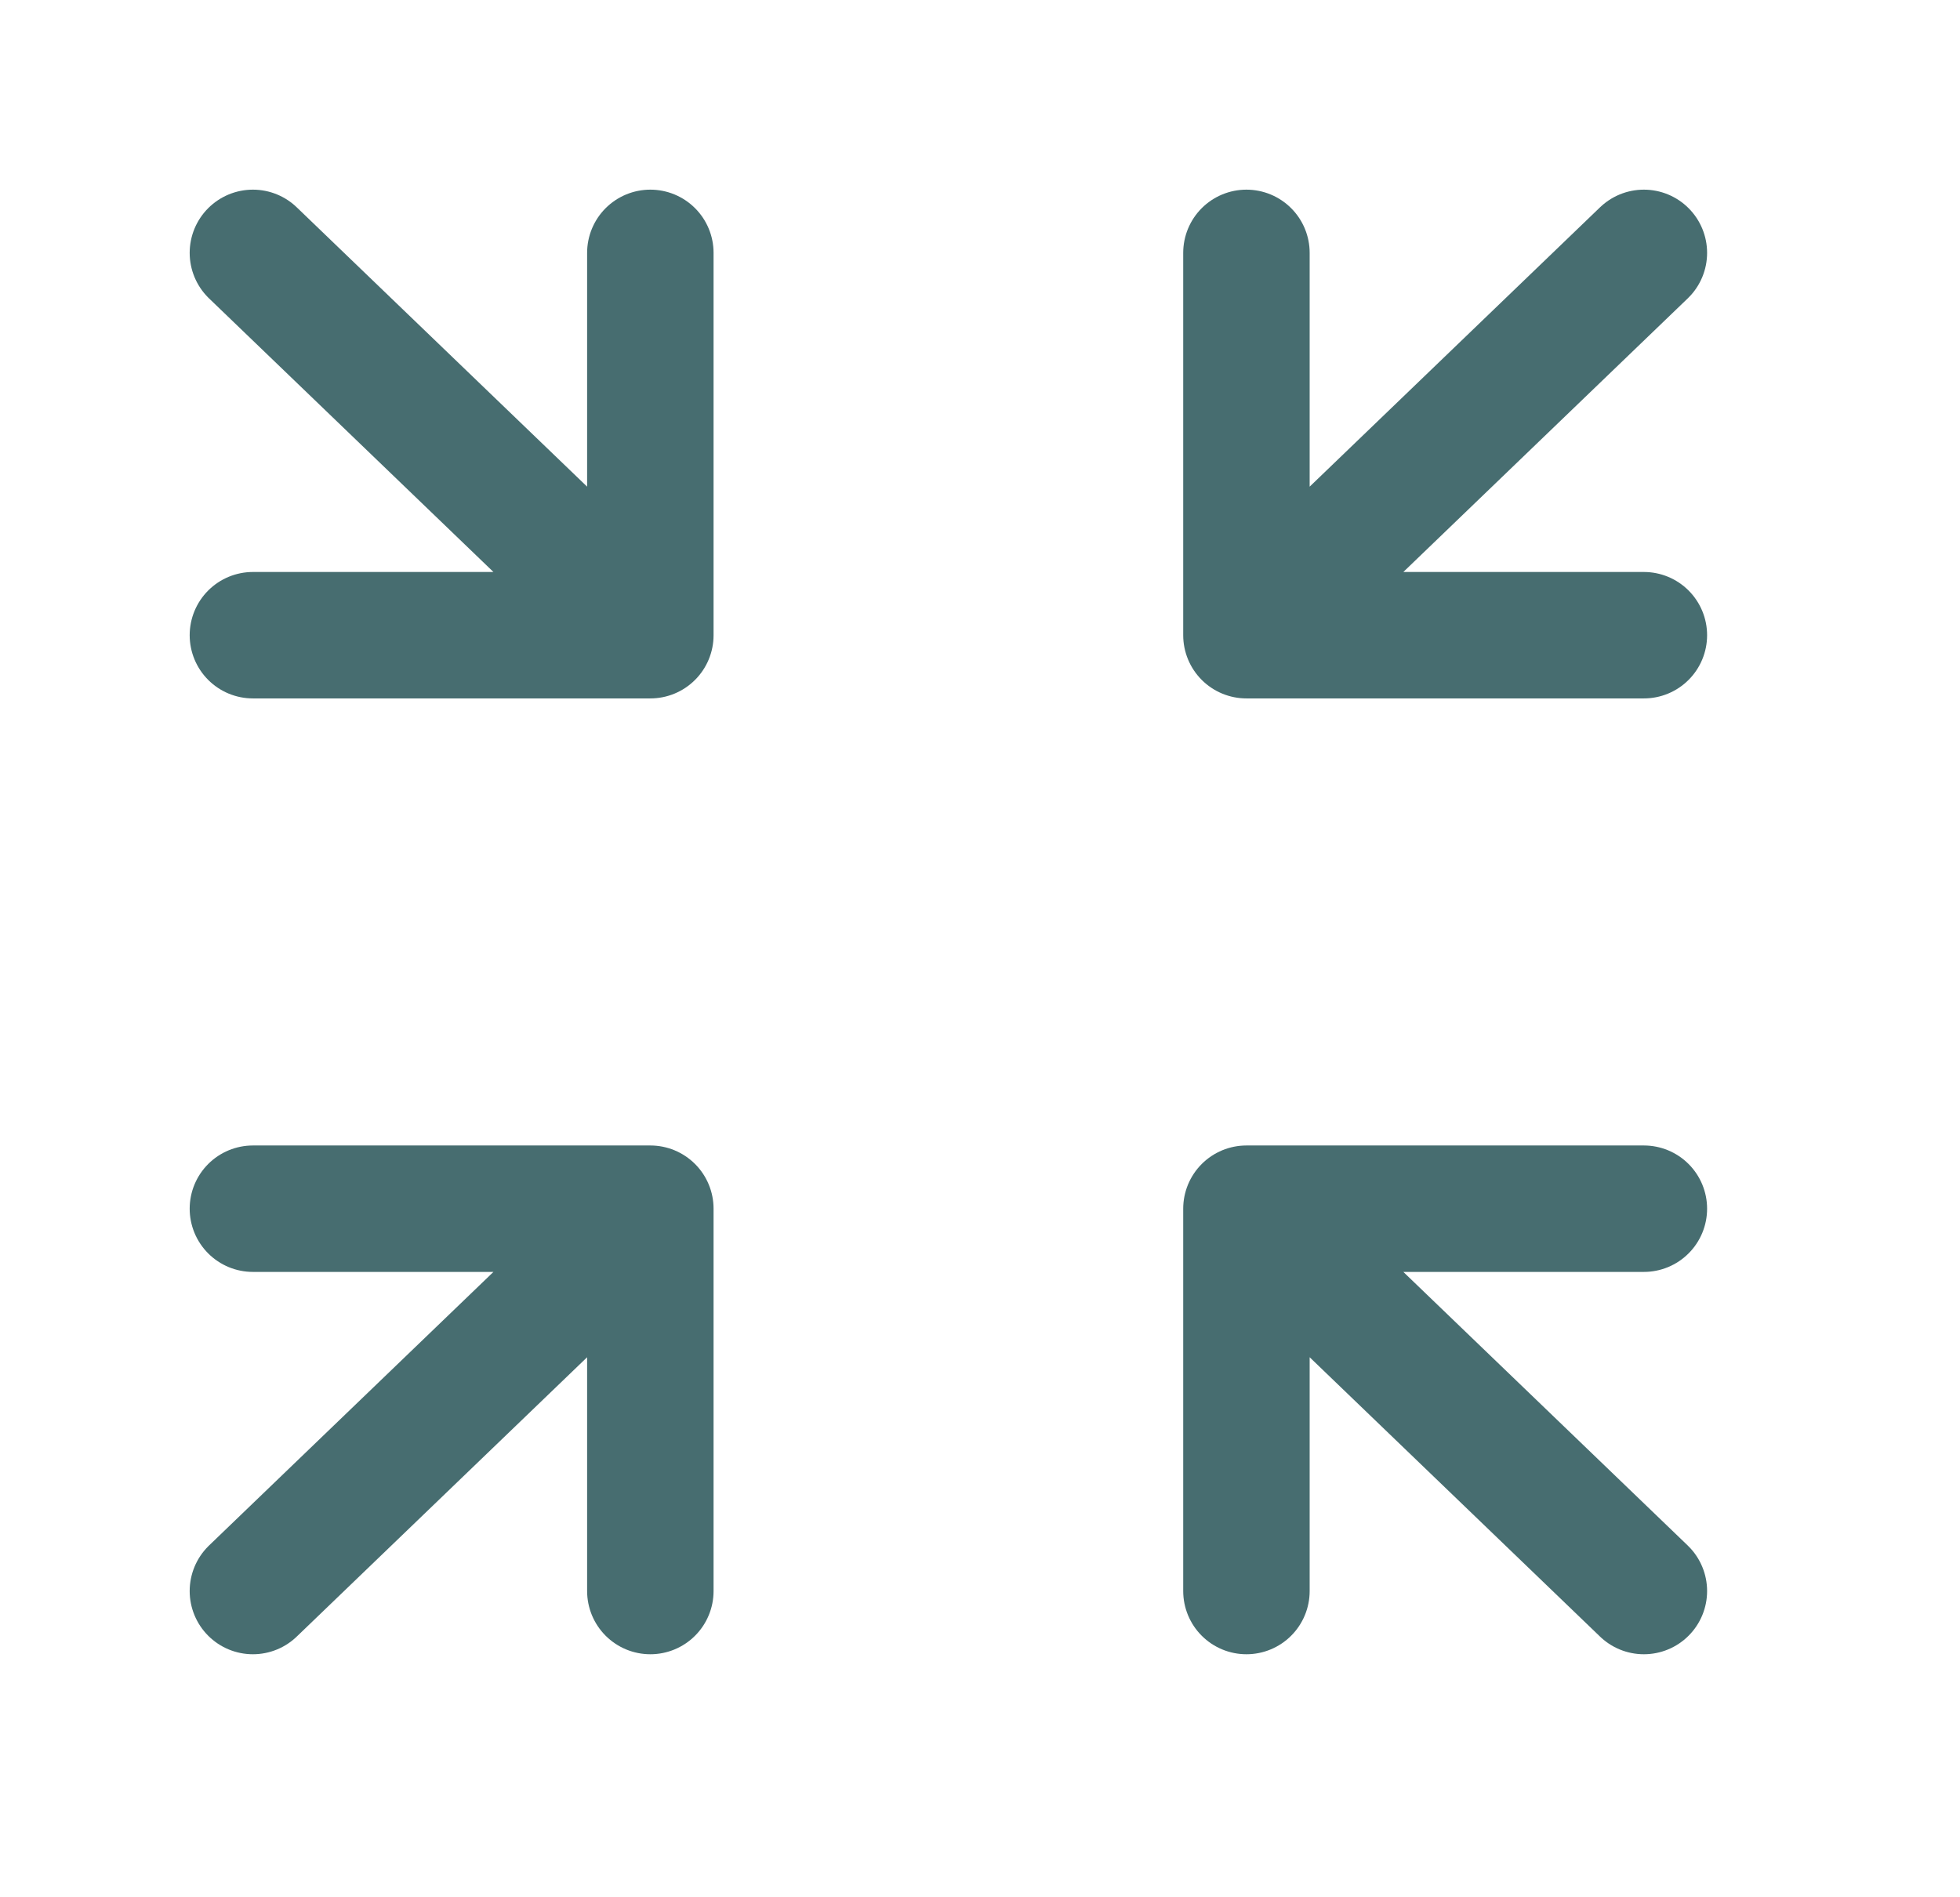
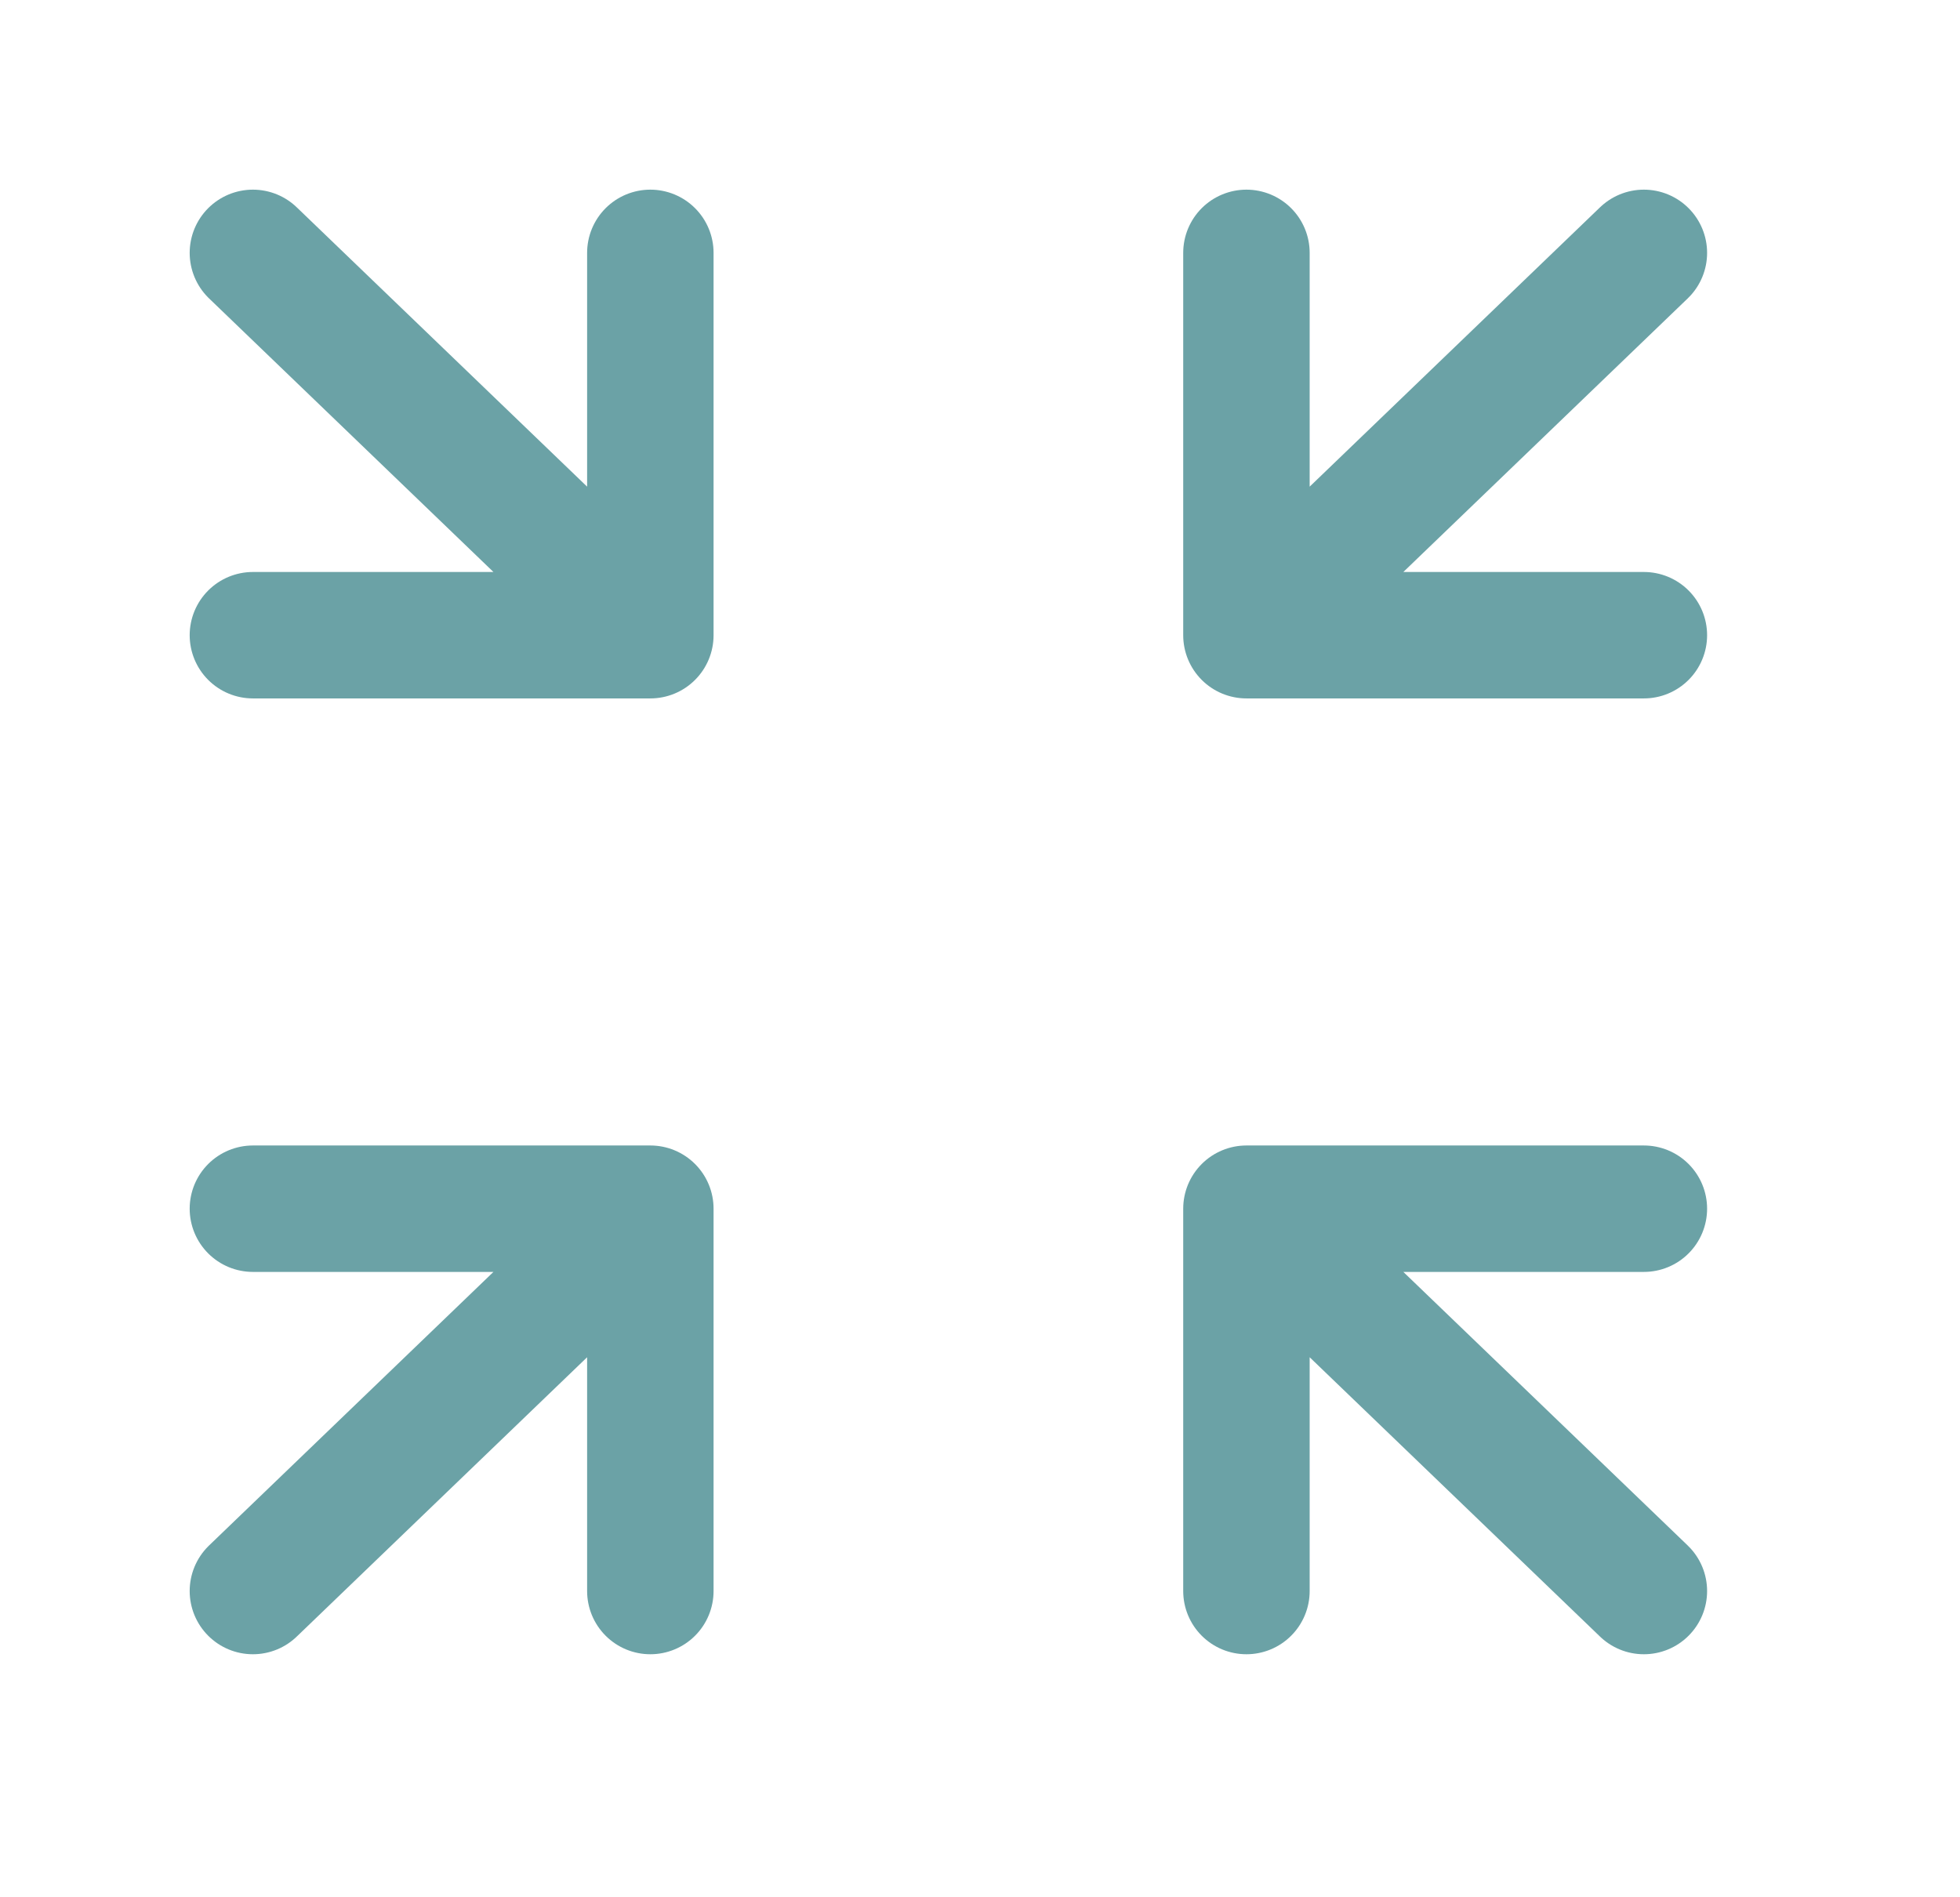
<svg xmlns="http://www.w3.org/2000/svg" width="31" height="30" viewBox="0 0 31 30" fill="none">
-   <path d="M10.286 19.12L4 25.168M26 19.12H19.714H26ZM19.714 19.12V25.168V19.12ZM19.714 19.12L26 25.168L19.714 19.12ZM4 10.048H10.286H4ZM10.286 10.048V4V10.048ZM10.286 10.048L4 4L10.286 10.048ZM26 10.048H19.714H26ZM19.714 10.048V4V10.048ZM19.714 10.048L26 4L19.714 10.048ZM4 19.12H10.286H4ZM10.286 19.12V25.168V19.12Z" stroke="#476D70" stroke-width="2" stroke-linecap="round" stroke-linejoin="round" />
+   <path d="M10.286 19.12L4 25.168M26 19.12H19.714H26ZM19.714 19.12V25.168V19.12ZM19.714 19.12L26 25.168L19.714 19.12ZM4 10.048H10.286H4ZM10.286 10.048V4V10.048ZM10.286 10.048L4 4L10.286 10.048ZM26 10.048H19.714H26ZM19.714 10.048V4V10.048ZM19.714 10.048L26 4L19.714 10.048ZM4 19.12H10.286H4ZM10.286 19.12V25.168V19.12Z" stroke="#6BA2A6" stroke-width="2" stroke-linecap="round" stroke-linejoin="round" />
</svg>
